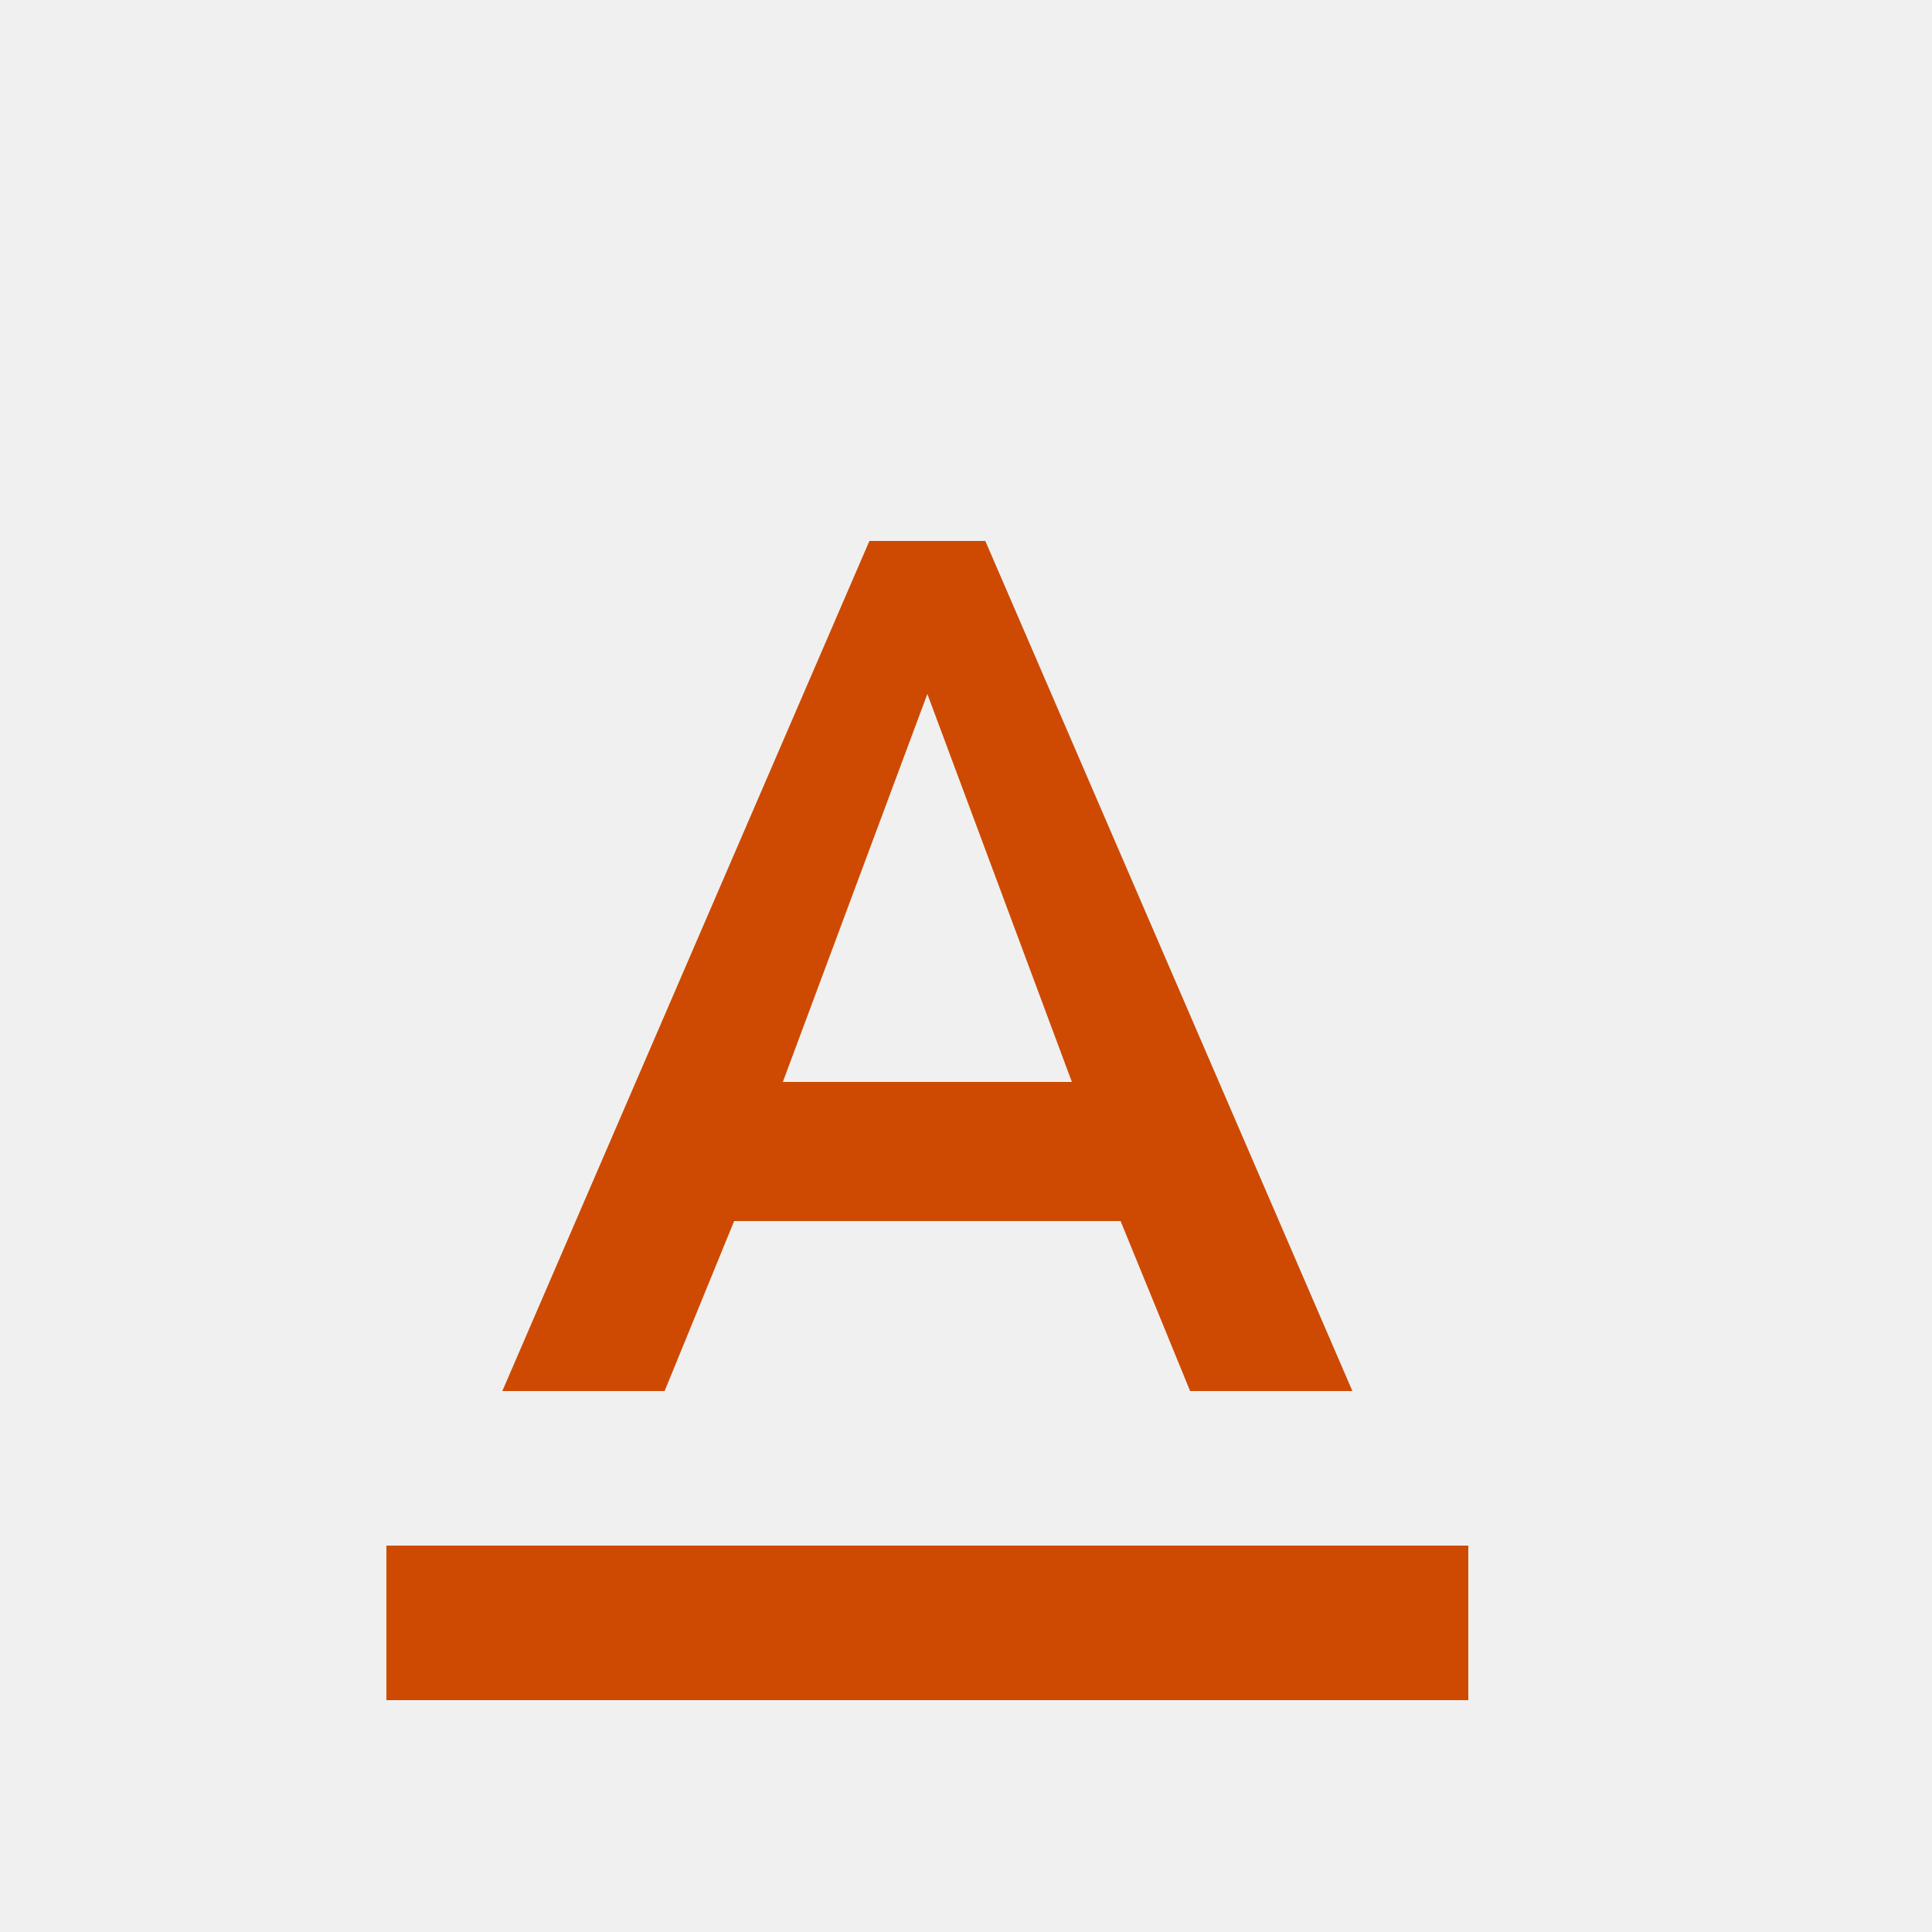
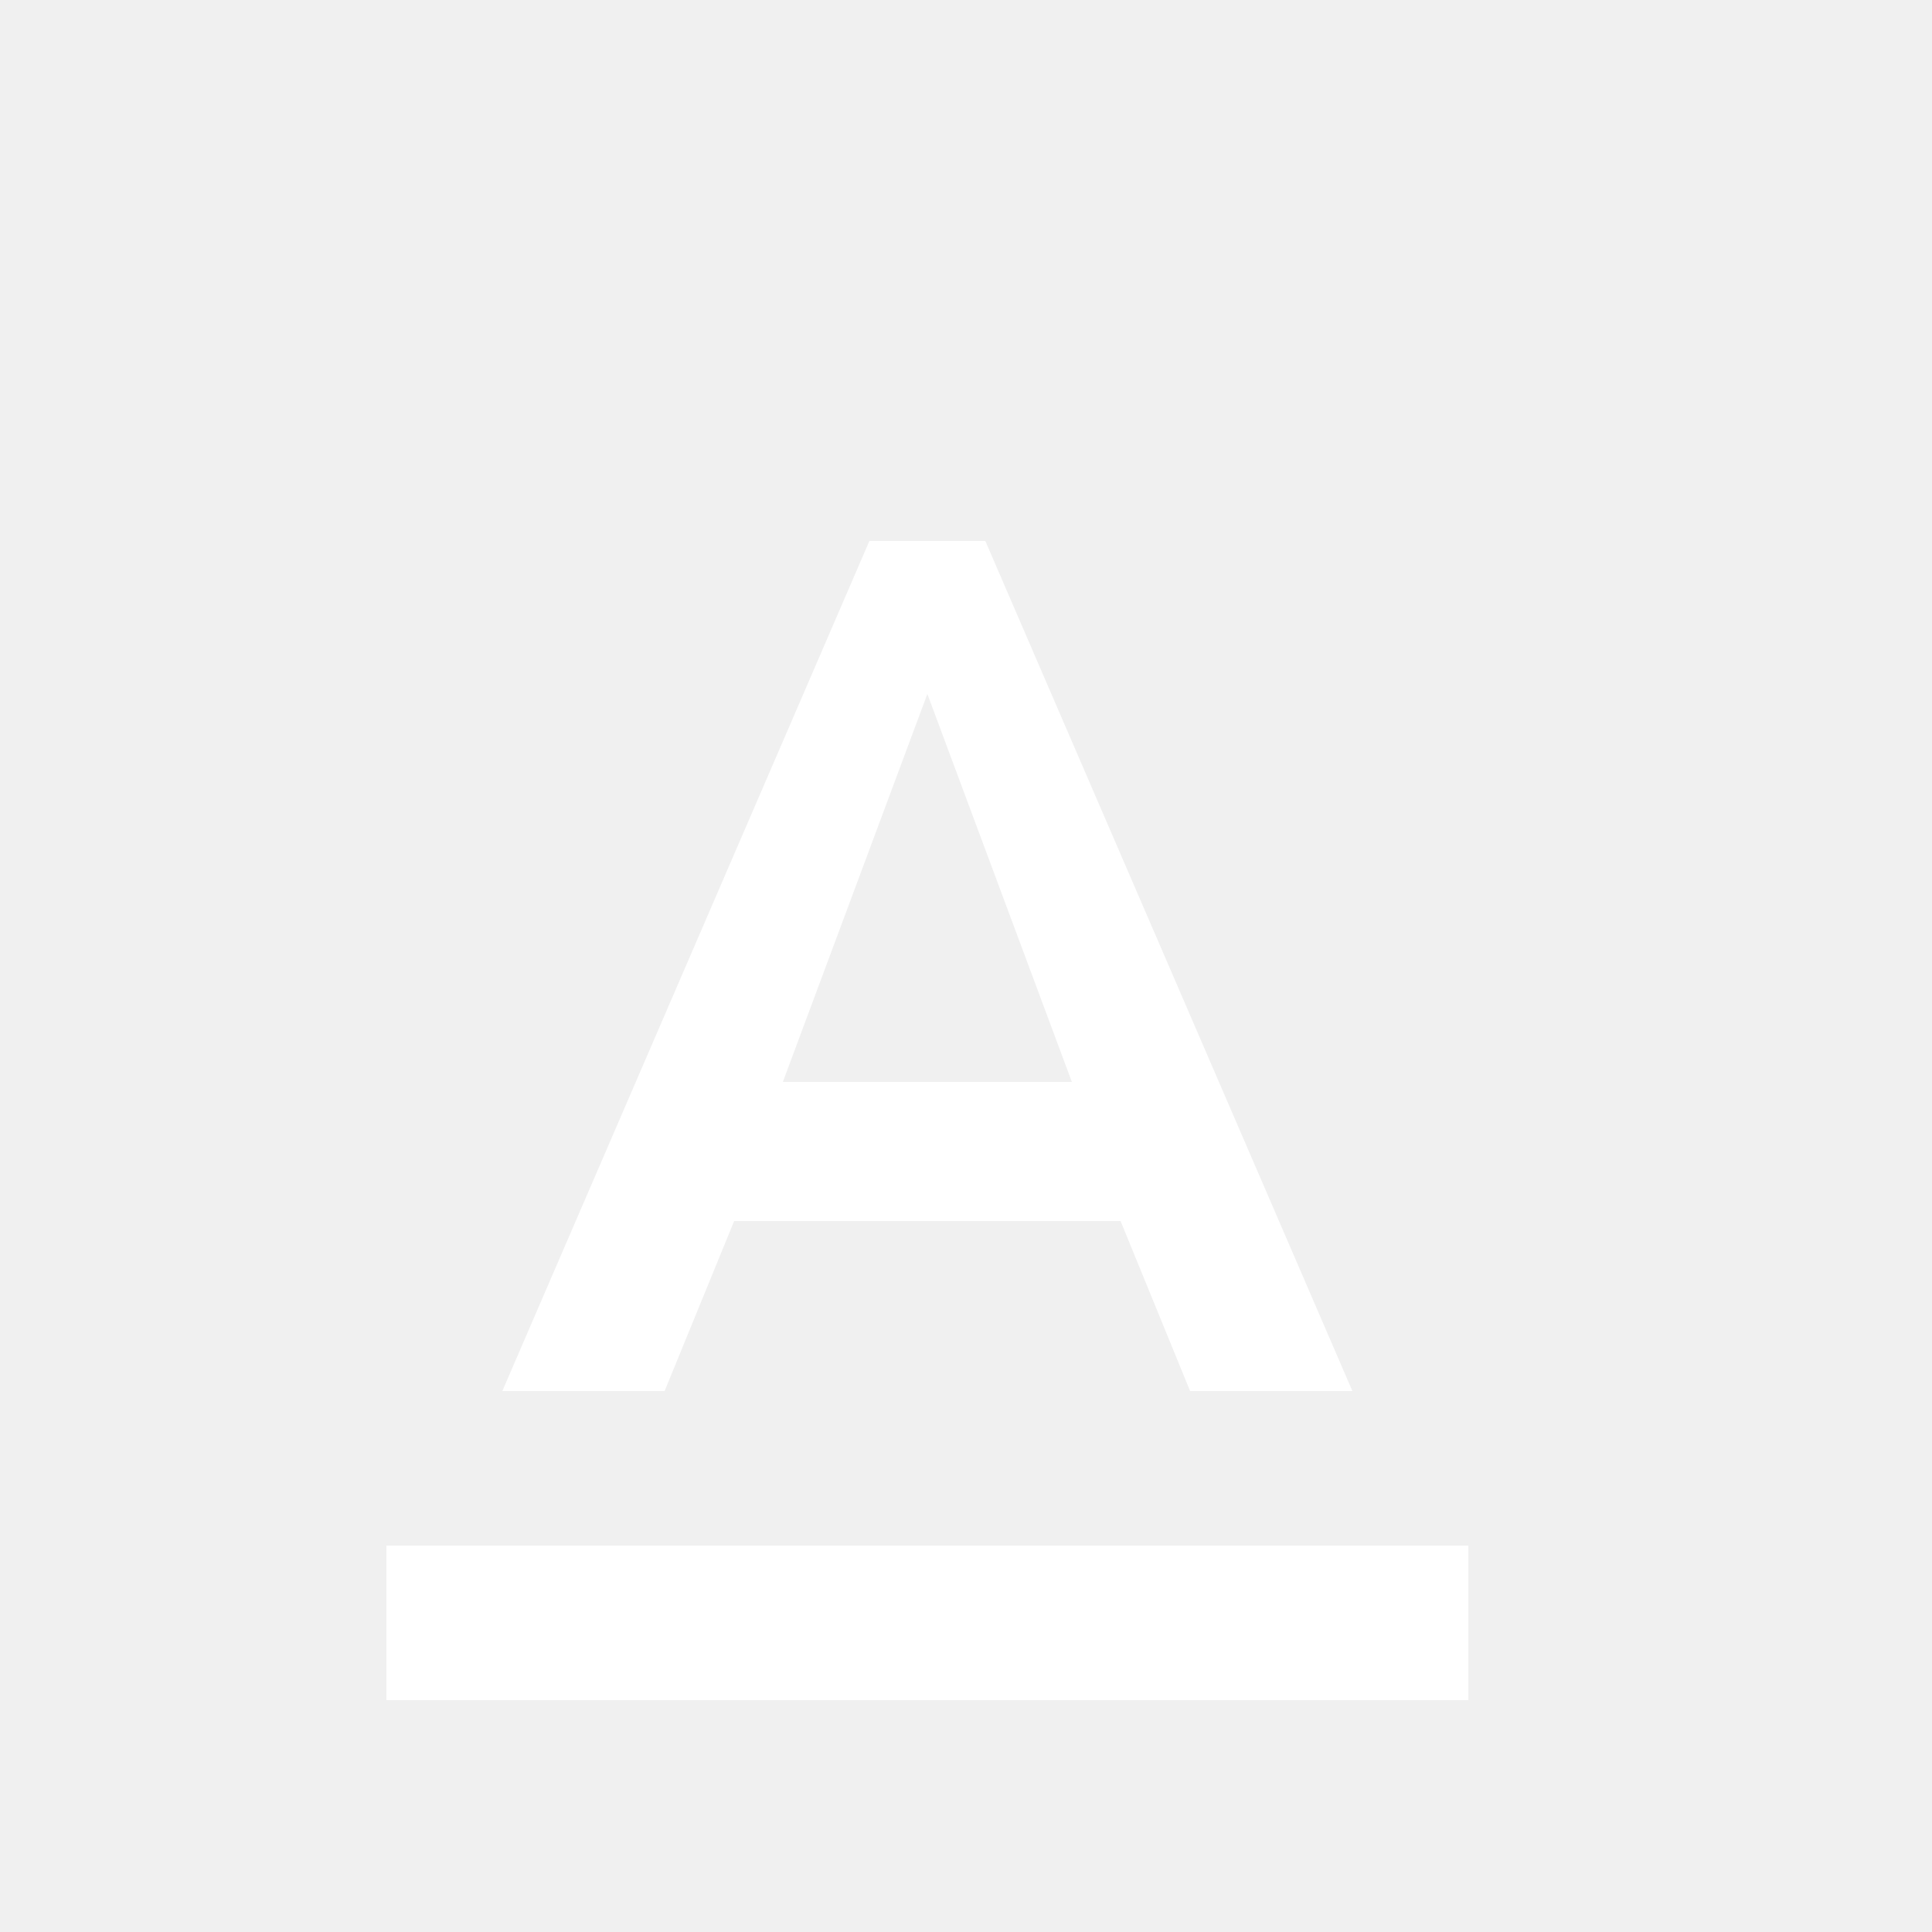
<svg xmlns="http://www.w3.org/2000/svg" width="25px" height="25px" viewBox="0 0 25 25" version="1.1">
  <defs />
  <g id="Symbols" stroke="none" stroke-width="1" fill="none" fill-rule="evenodd">
    <g id="Desktop---Header" transform="translate(-917, -80)">
-       <g id="Accessiblity" transform="translate(922, 81)" fill="#ce4a02">
+       <g id="Accessiblity" transform="translate(922, 81)" fill="#fff">
        <path d="M0,19 L0,21 L14,21 L14,19 L0,19 L0,19 Z M4.5,14.8 L9.5,14.8 L10.4,17 L12.5,17 L7.75,6 L6.25,6 L1.5,17 L3.6,17 L4.5,14.8 L4.5,14.8 Z M7,7.98 L8.87,13 L5.13,13 L7,7.98 L7,7.98 Z" id="Shape" />
      </g>
    </g>
  </g>
</svg>
